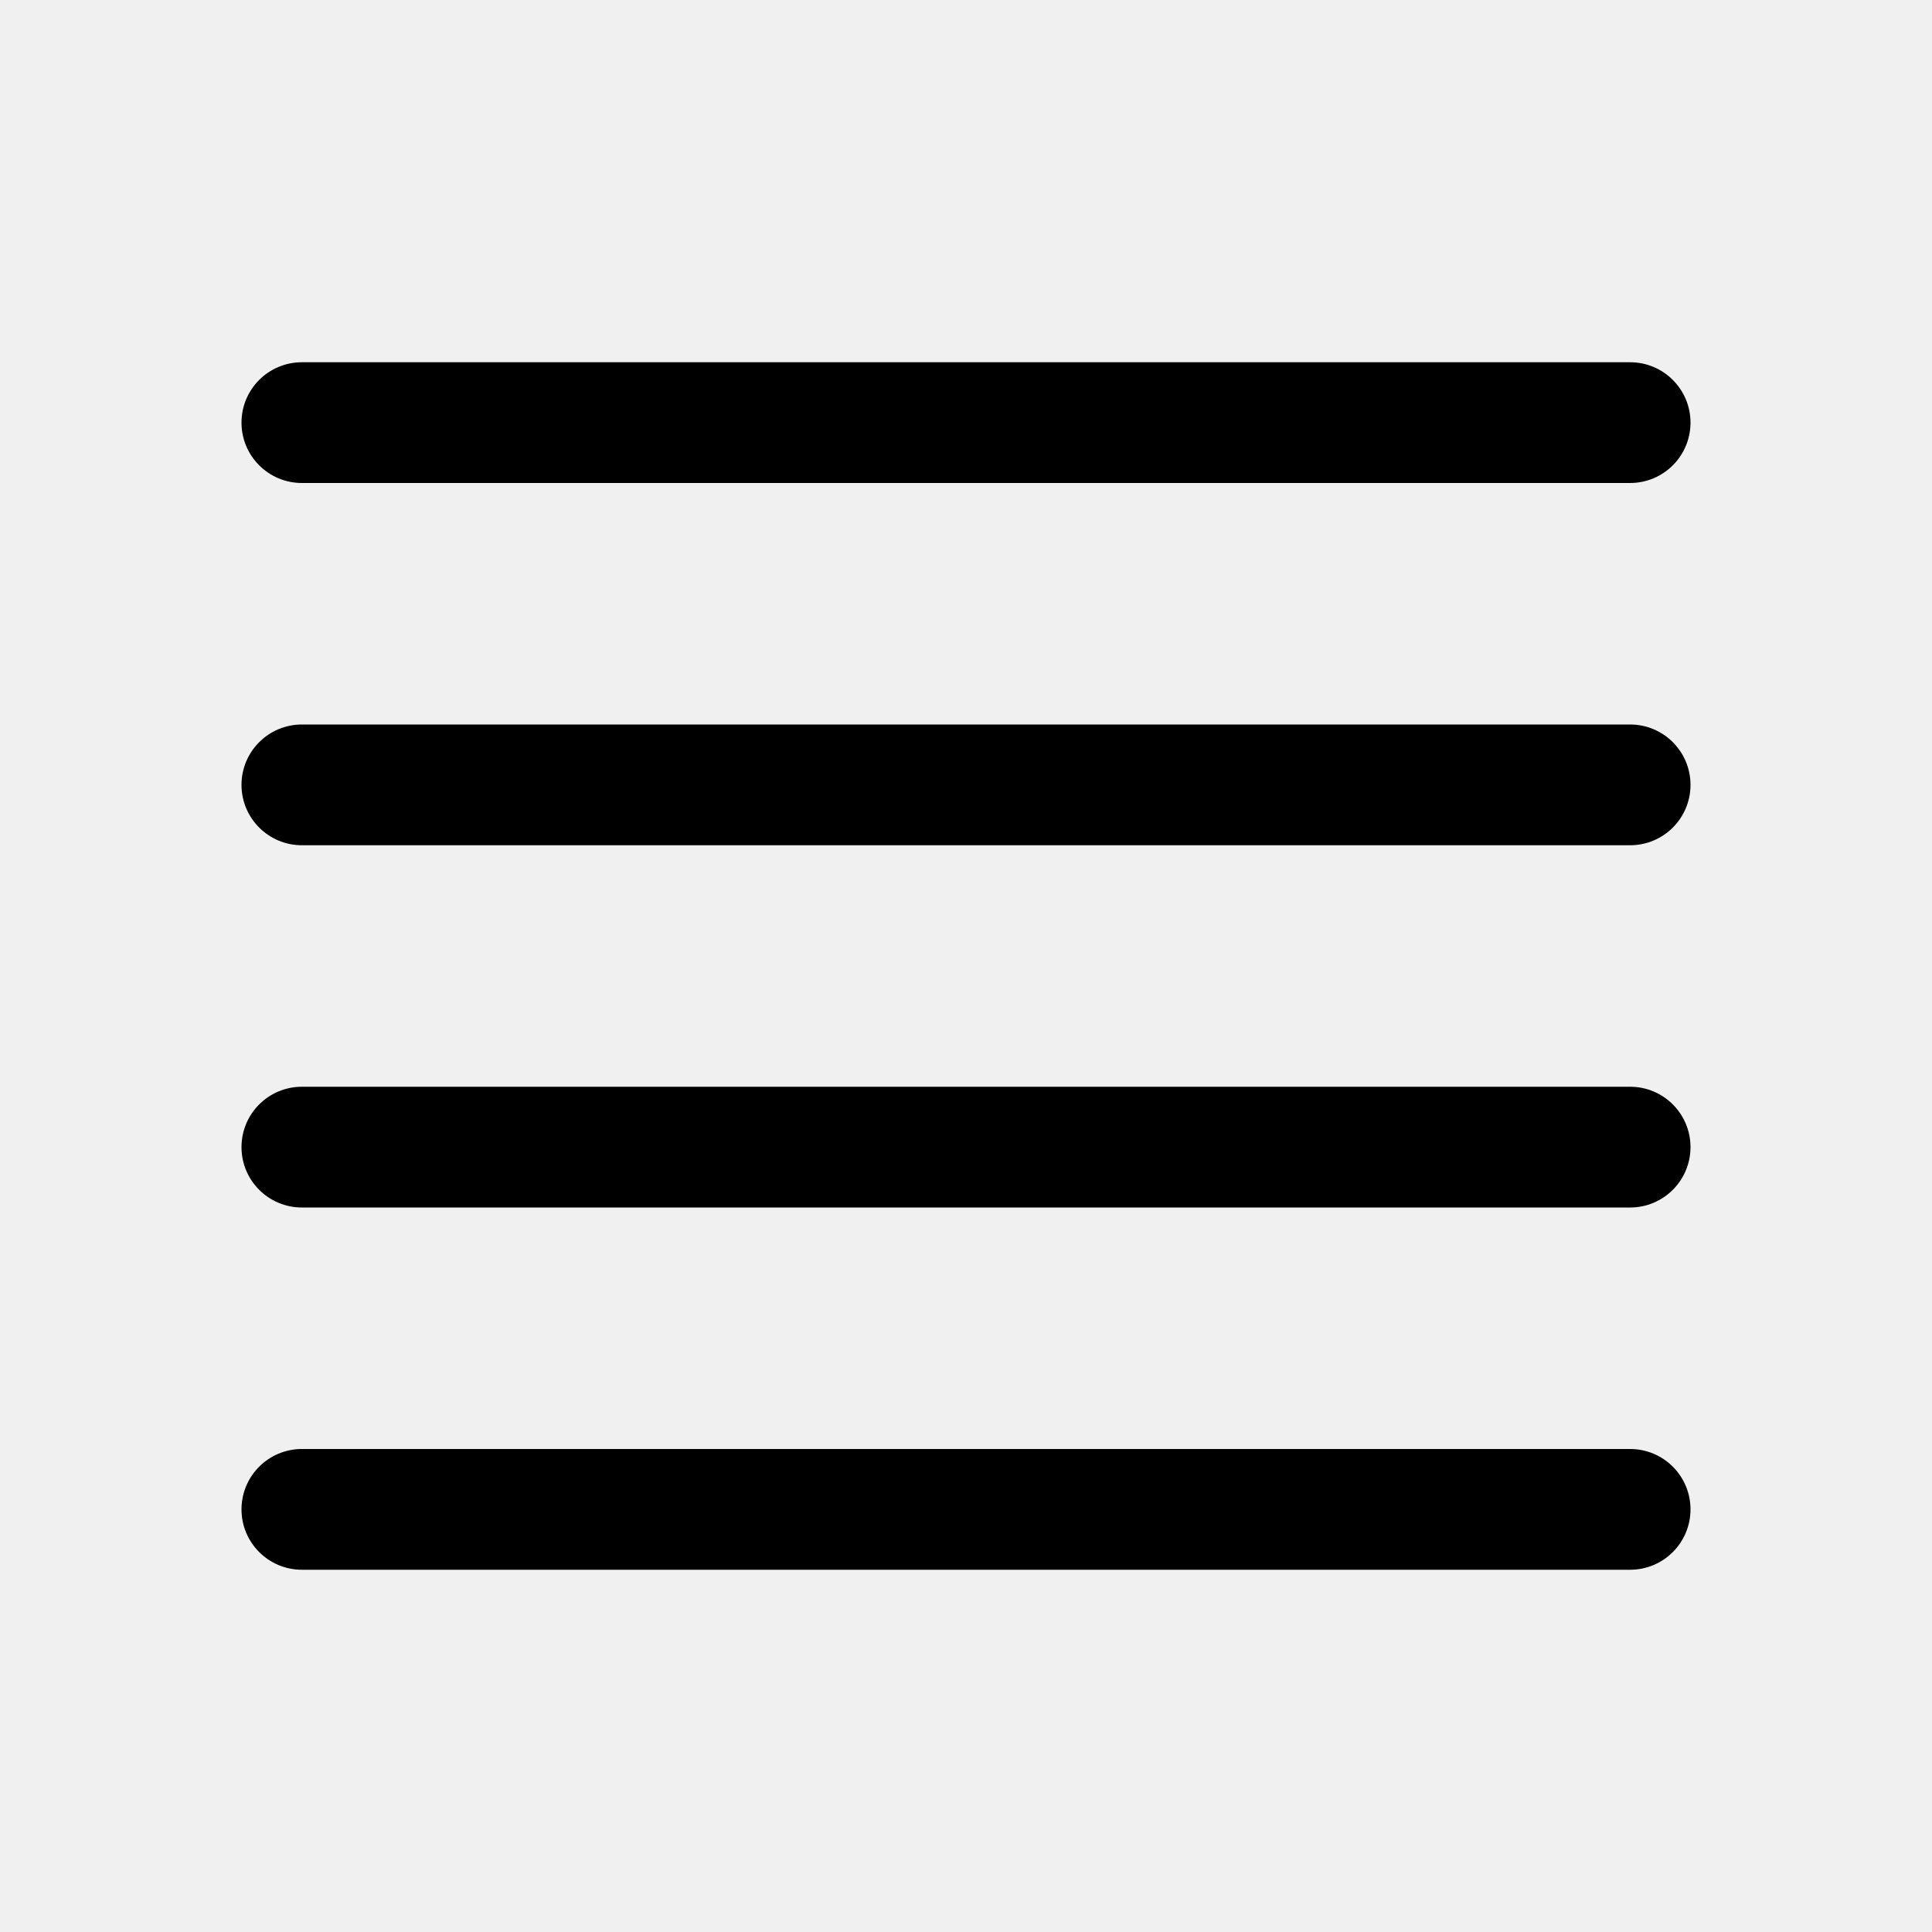
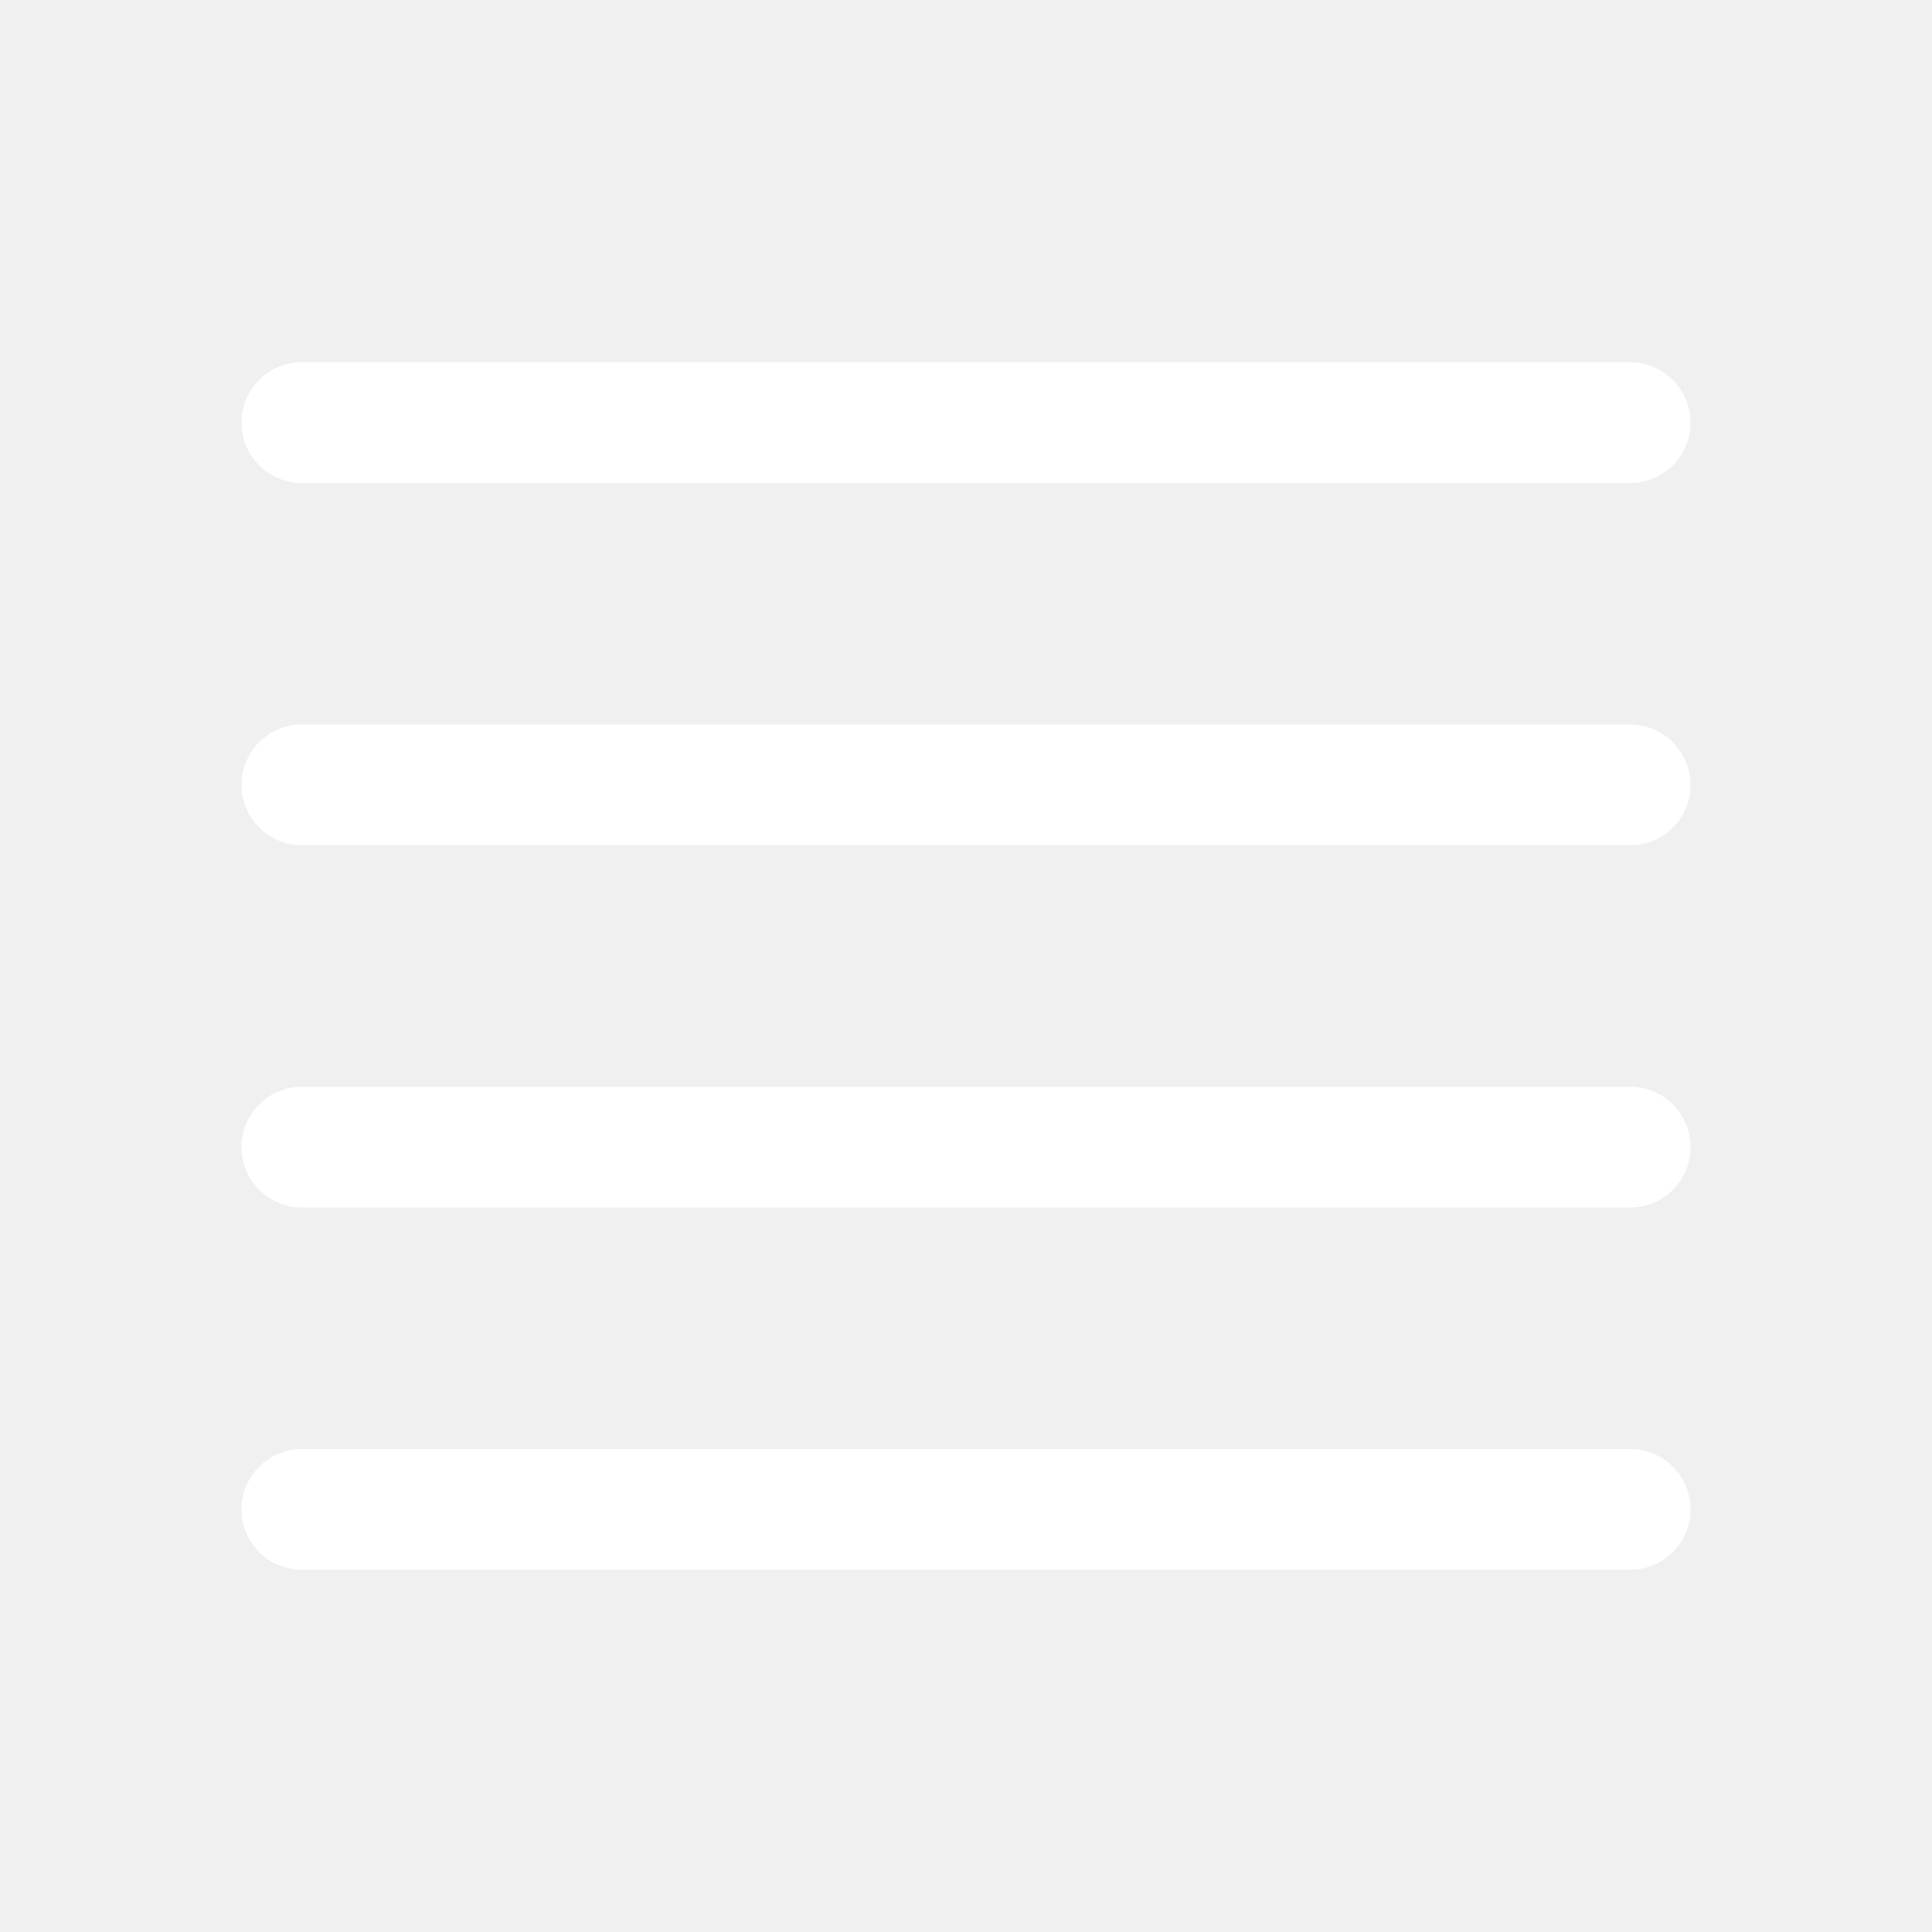
- <svg xmlns="http://www.w3.org/2000/svg" width="16" height="16" fill="currentColor" class="bi bi-justify">
+ <svg xmlns="http://www.w3.org/2000/svg" width="16" height="16" fill="white" class="bi bi-justify">
  <path fill-rule="evenodd" d="M2 12.5a.5.5 0 0 1 .5-.5h11a.5.5 0 0 1 0 1h-11a.5.5 0 0 1-.5-.5zm0-3a.5.5 0 0 1 .5-.5h11a.5.5 0 0 1 0 1h-11a.5.5 0 0 1-.5-.5zm0-3a.5.5 0 0 1 .5-.5h11a.5.5 0 0 1 0 1h-11a.5.5 0 0 1-.5-.5zm0-3a.5.5 0 0 1 .5-.5h11a.5.5 0 0 1 0 1h-11a.5.5 0 0 1-.5-.5z" />
</svg>
